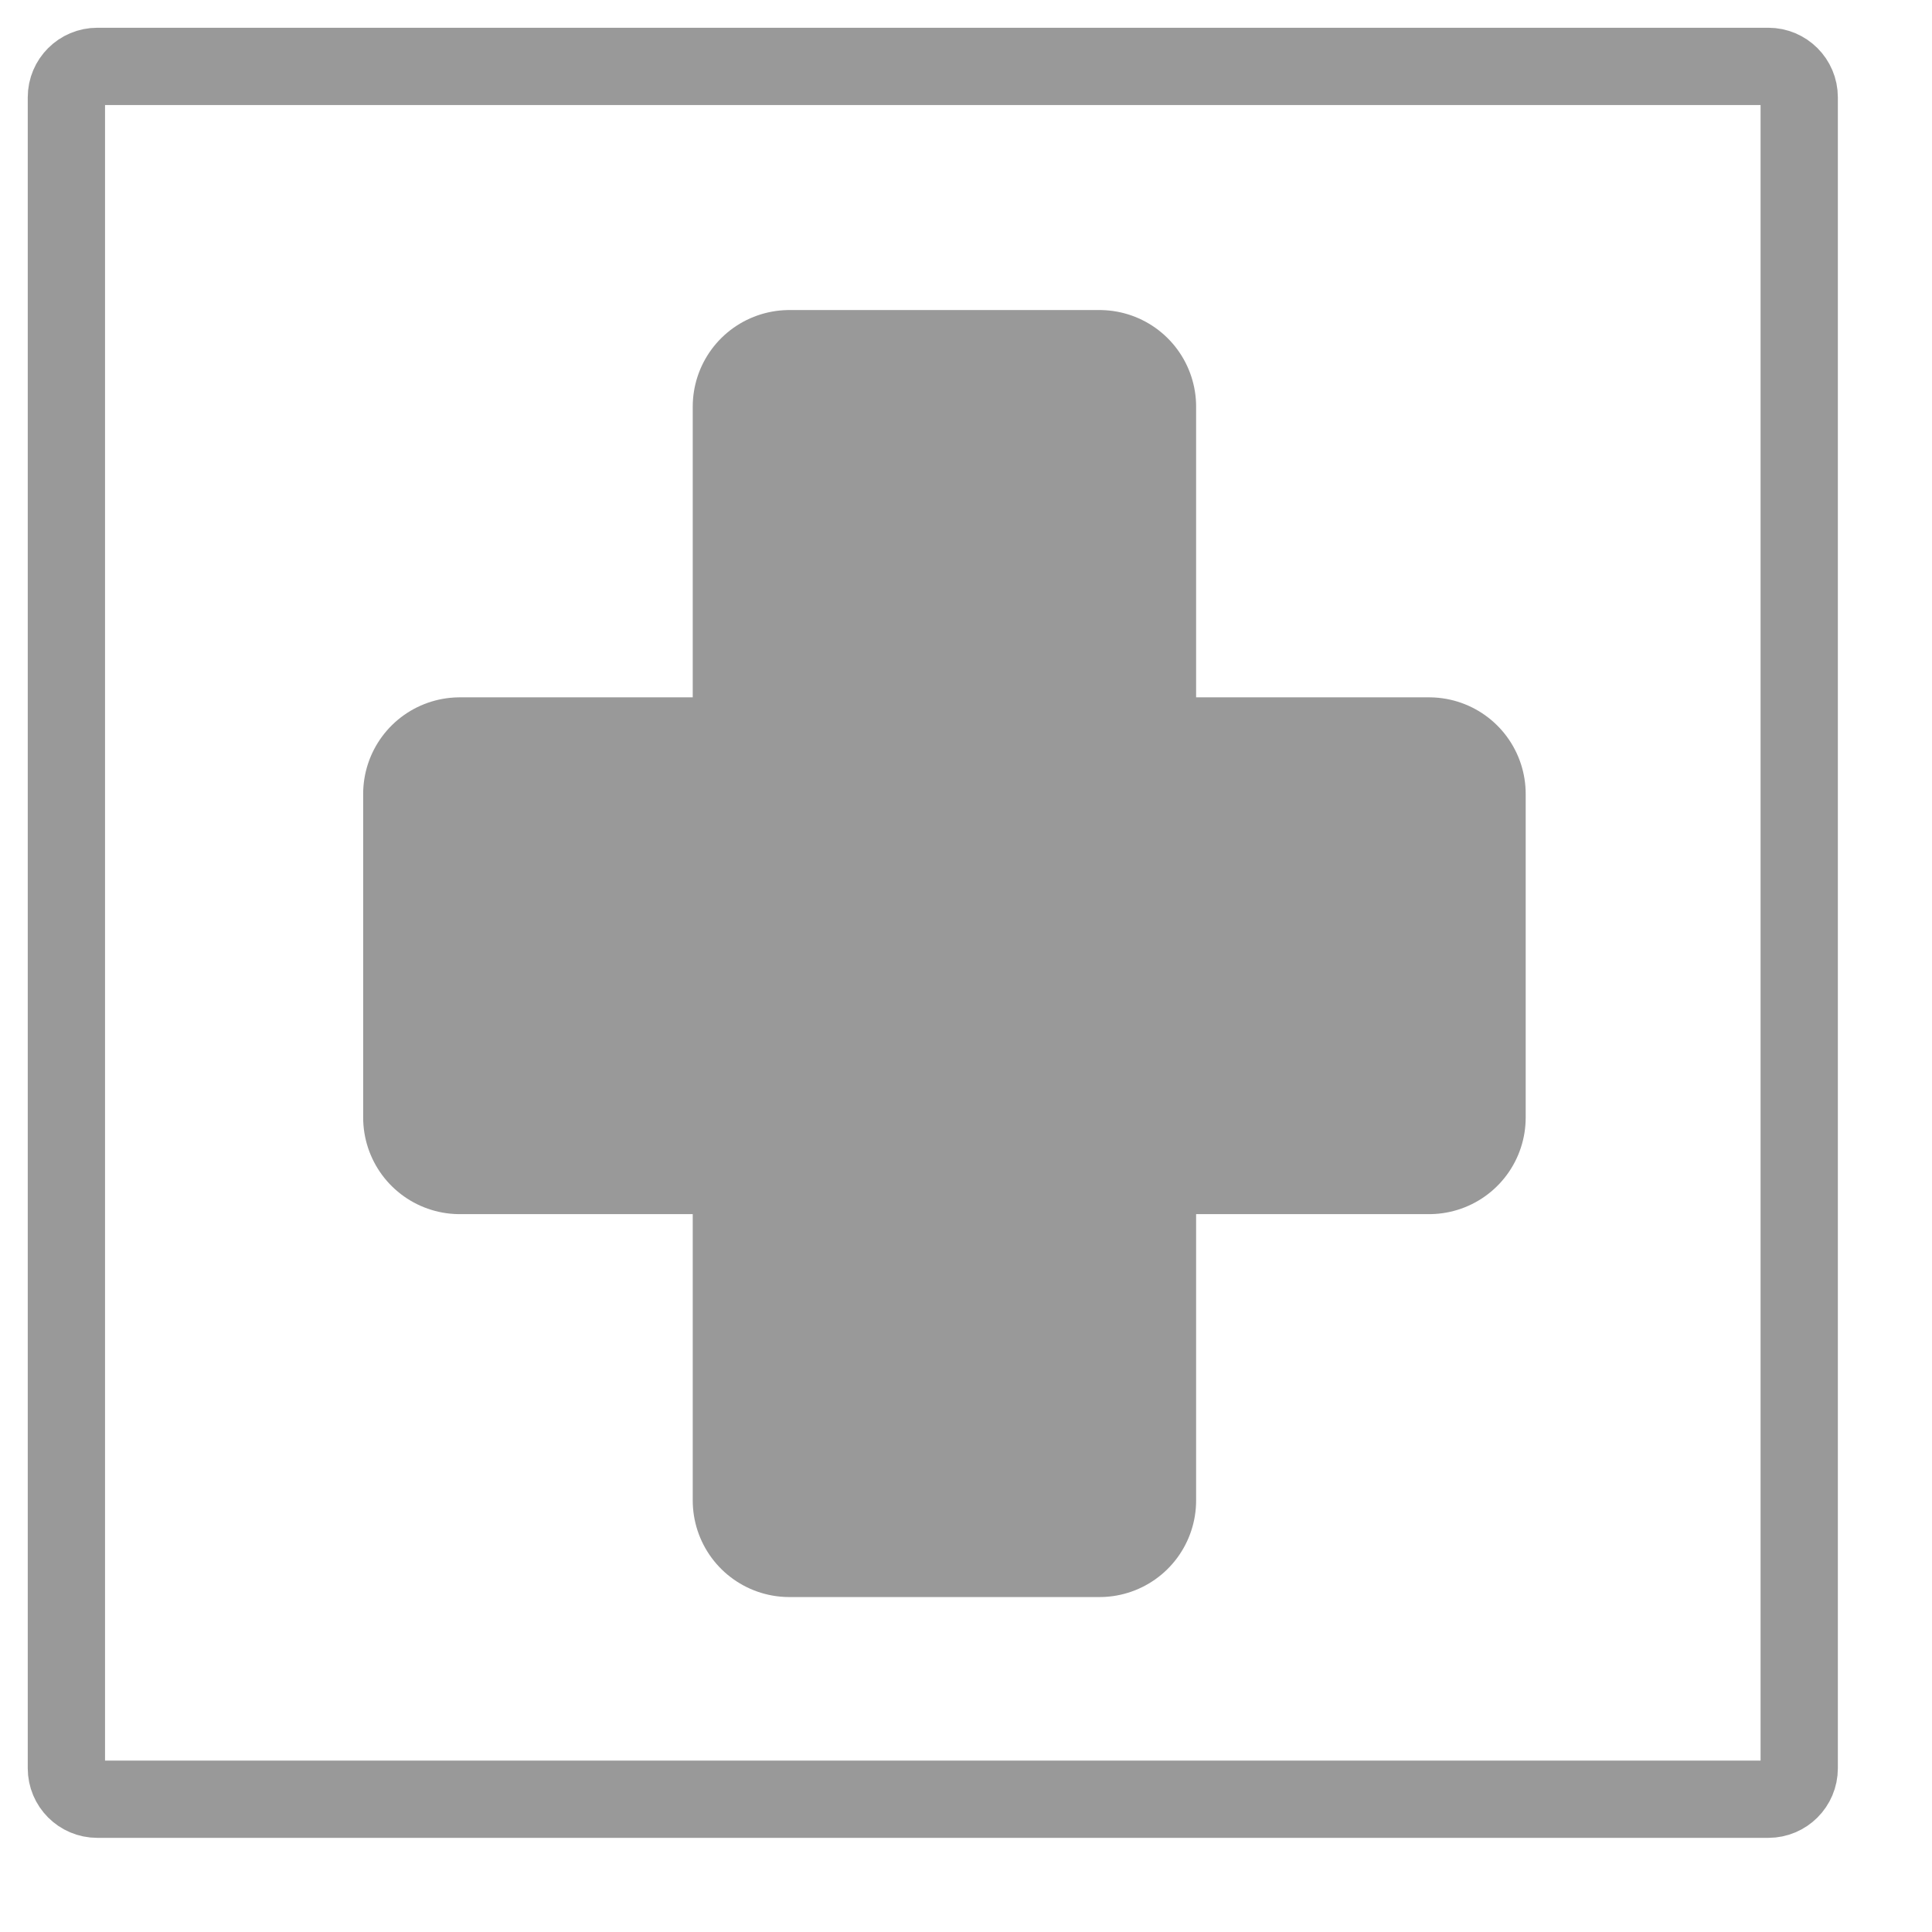
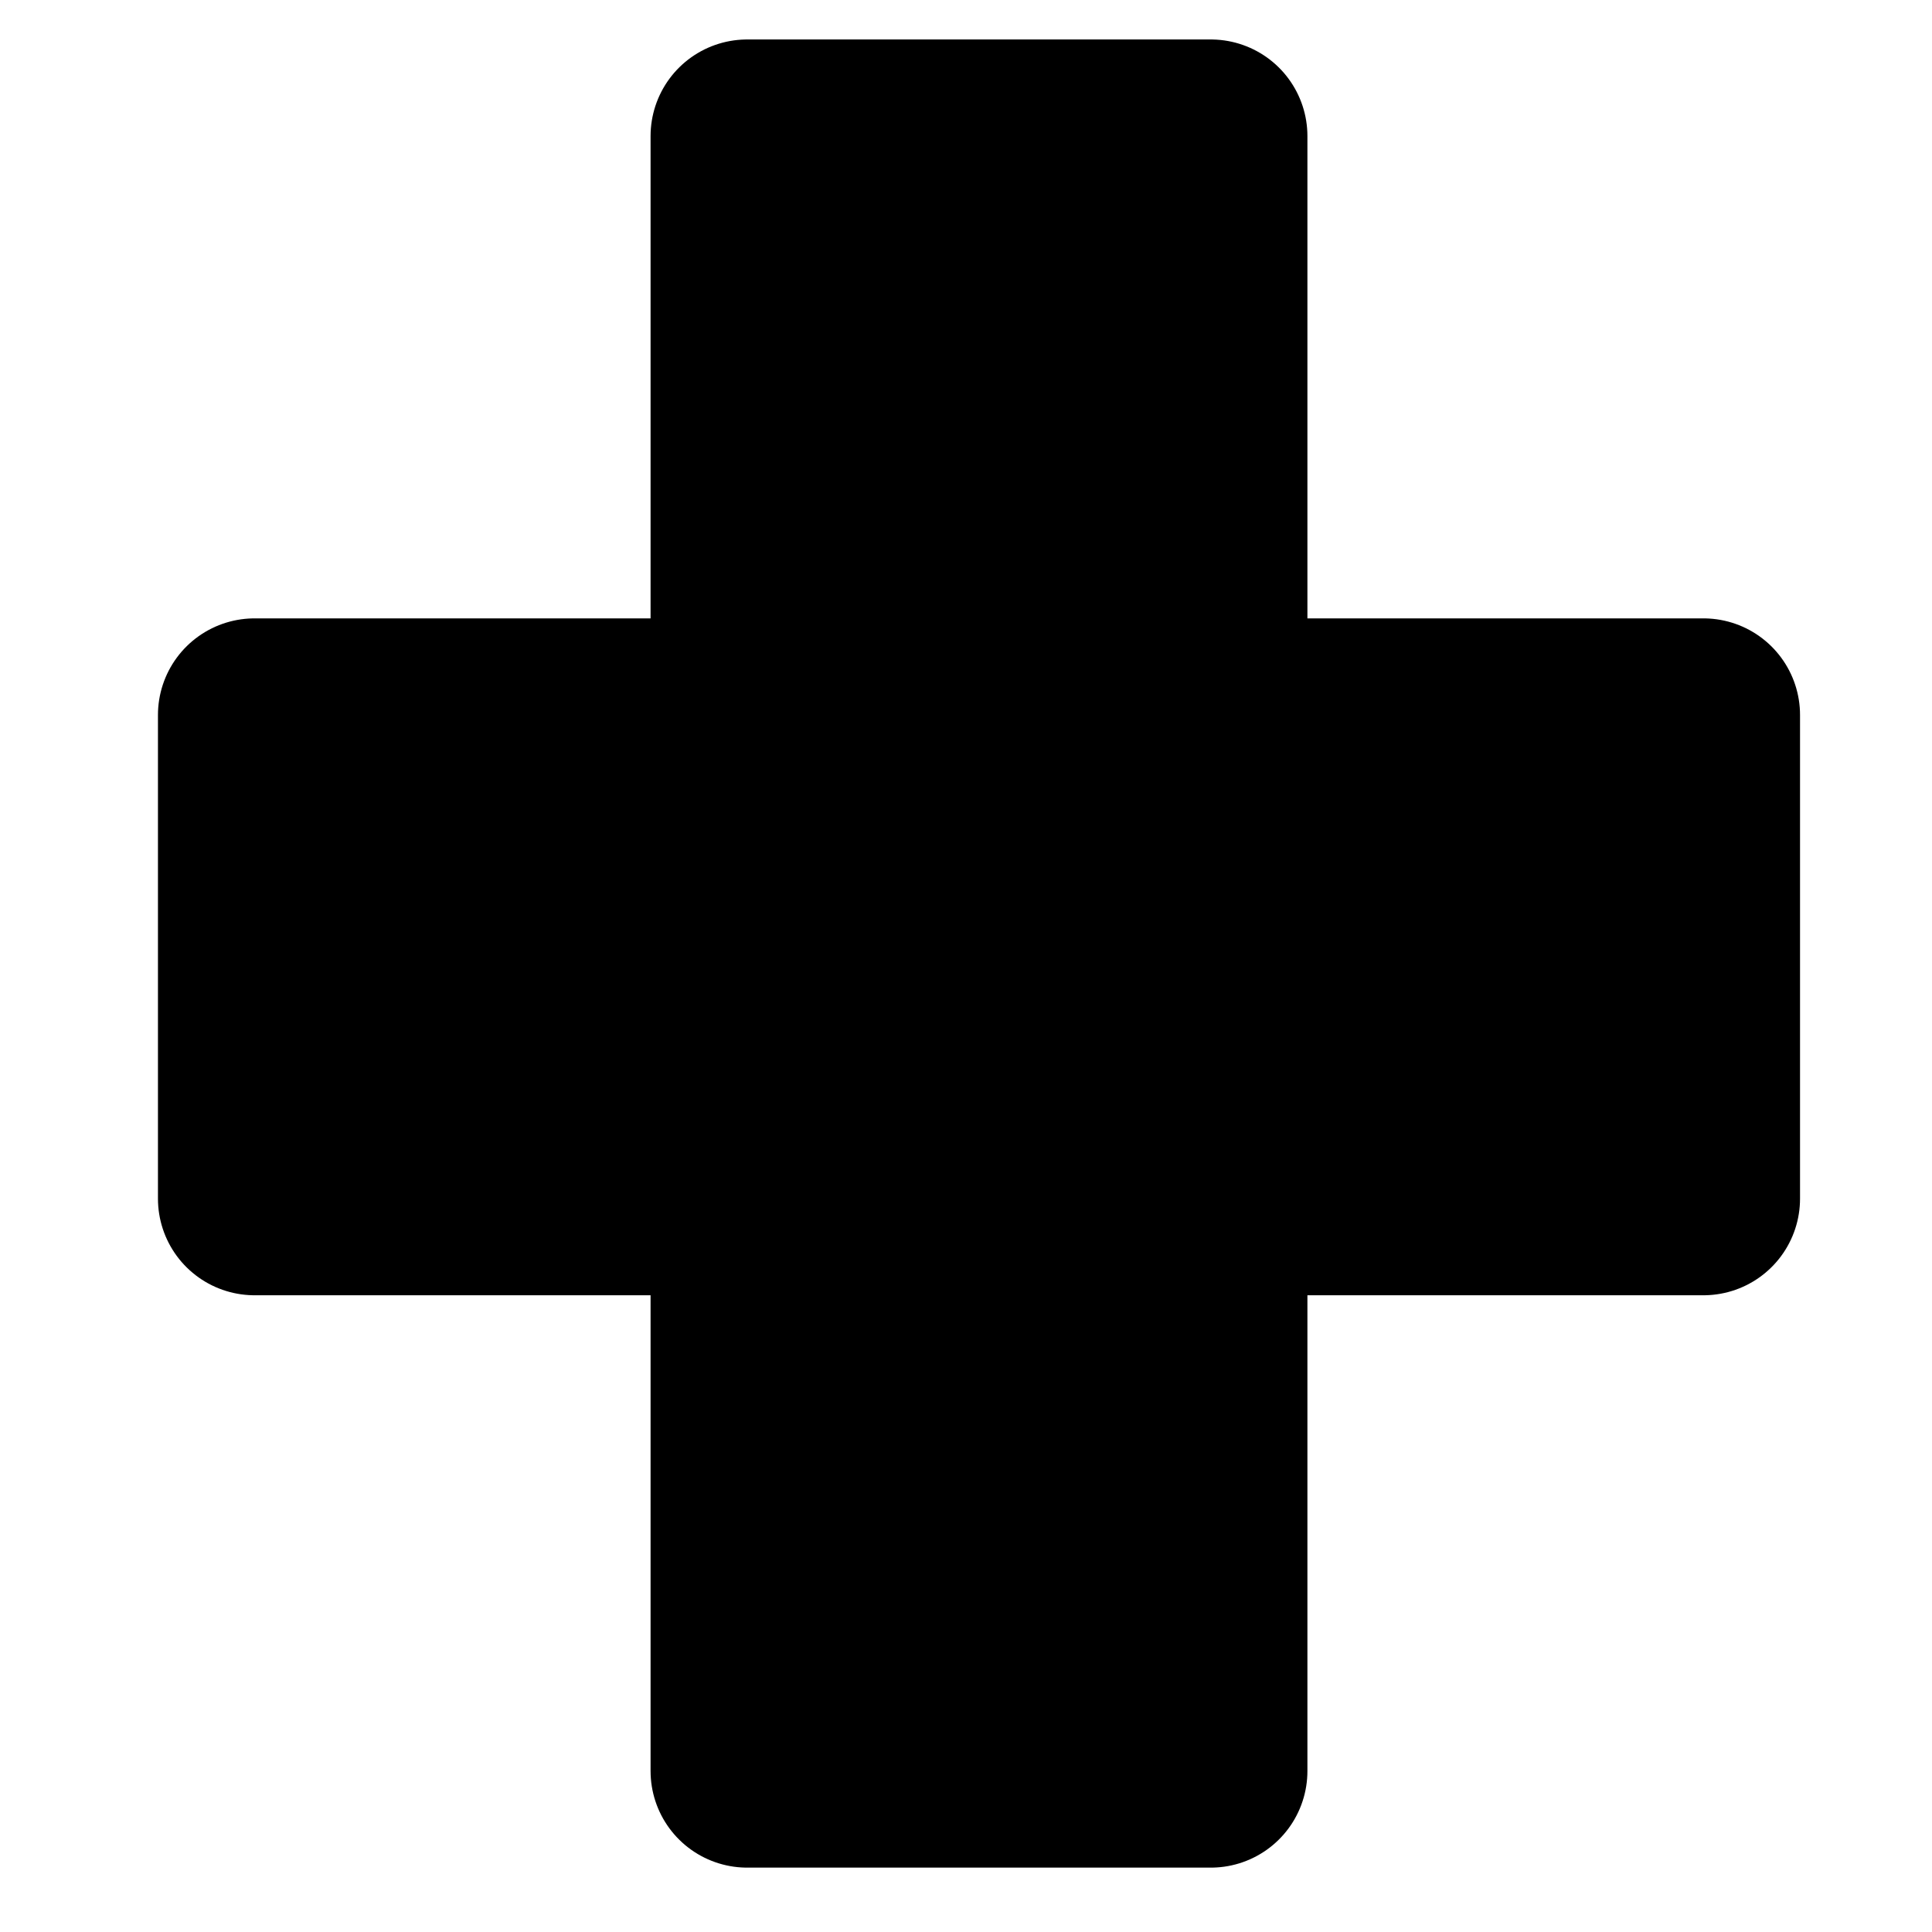
- <svg xmlns="http://www.w3.org/2000/svg" xmlns:ns1="https://boxy-svg.com" viewBox="0 0 500 500" width="500" height="500">
-   <rect x="33.506" y="33.935" width="431.701" height="431.701" rx="8" ry="8" style="stroke-width: 20px; fill: rgba(216, 216, 216, 0); stroke: rgb(153, 153, 153); visibility: hidden;" />
-   <path style="stroke-width: 20px; fill: rgba(216, 216, 216, 0); stroke: rgb(186, 218, 85); visibility: hidden;" d="M 387.457 397.766 L 97.509 371.564 L 393.9 108.677 L 245.275 241.838 L 125.859 100.945" />
-   <path d="M 204.279 105.24 H 284.554 V 205.471 H 369.846 V 289.218 H 284.554 V 388.316 H 204.279 V 289.218 H 118.987 V 205.471 H 204.279 Z" style="fill: rgb(153, 153, 153); stroke-linecap: round; stroke: rgb(153, 153, 153); stroke-width: 50px; stroke-linejoin: round; stroke-dashoffset: 9px;" ns1:shape="cross 118.987 105.24 250.859 283.076 83.747 80.275 0.502 1@661a9ae4" />
-   <rect x="17.182" y="17.182" width="448.454" height="448.454" rx="8" ry="8" style="fill: rgba(216, 216, 216, 0); stroke: rgb(153, 153, 153); stroke-width: 20px;" />
+ <svg xmlns="http://www.w3.org/2000/svg" xmlns:ns1="https://boxy-svg.com" viewBox="0 0 500 500" width="500px" height="500px">
+   <path d="M 193.367 35.216 H 313.357 V 185.034 H 440.846 V 310.213 H 313.357 V 458.339 H 193.367 V 310.213 H 65.879 V 185.034 H 193.367 Z" style="fill: currentcolor; stroke-linecap: round; stroke: currentcolor; stroke-width: 50px; stroke-linejoin: round; stroke-dashoffset: 9px;" ns1:shape="cross 65.879 35.216 374.967 423.123 125.179 119.99 0.502 1@020639b5" />
</svg>
